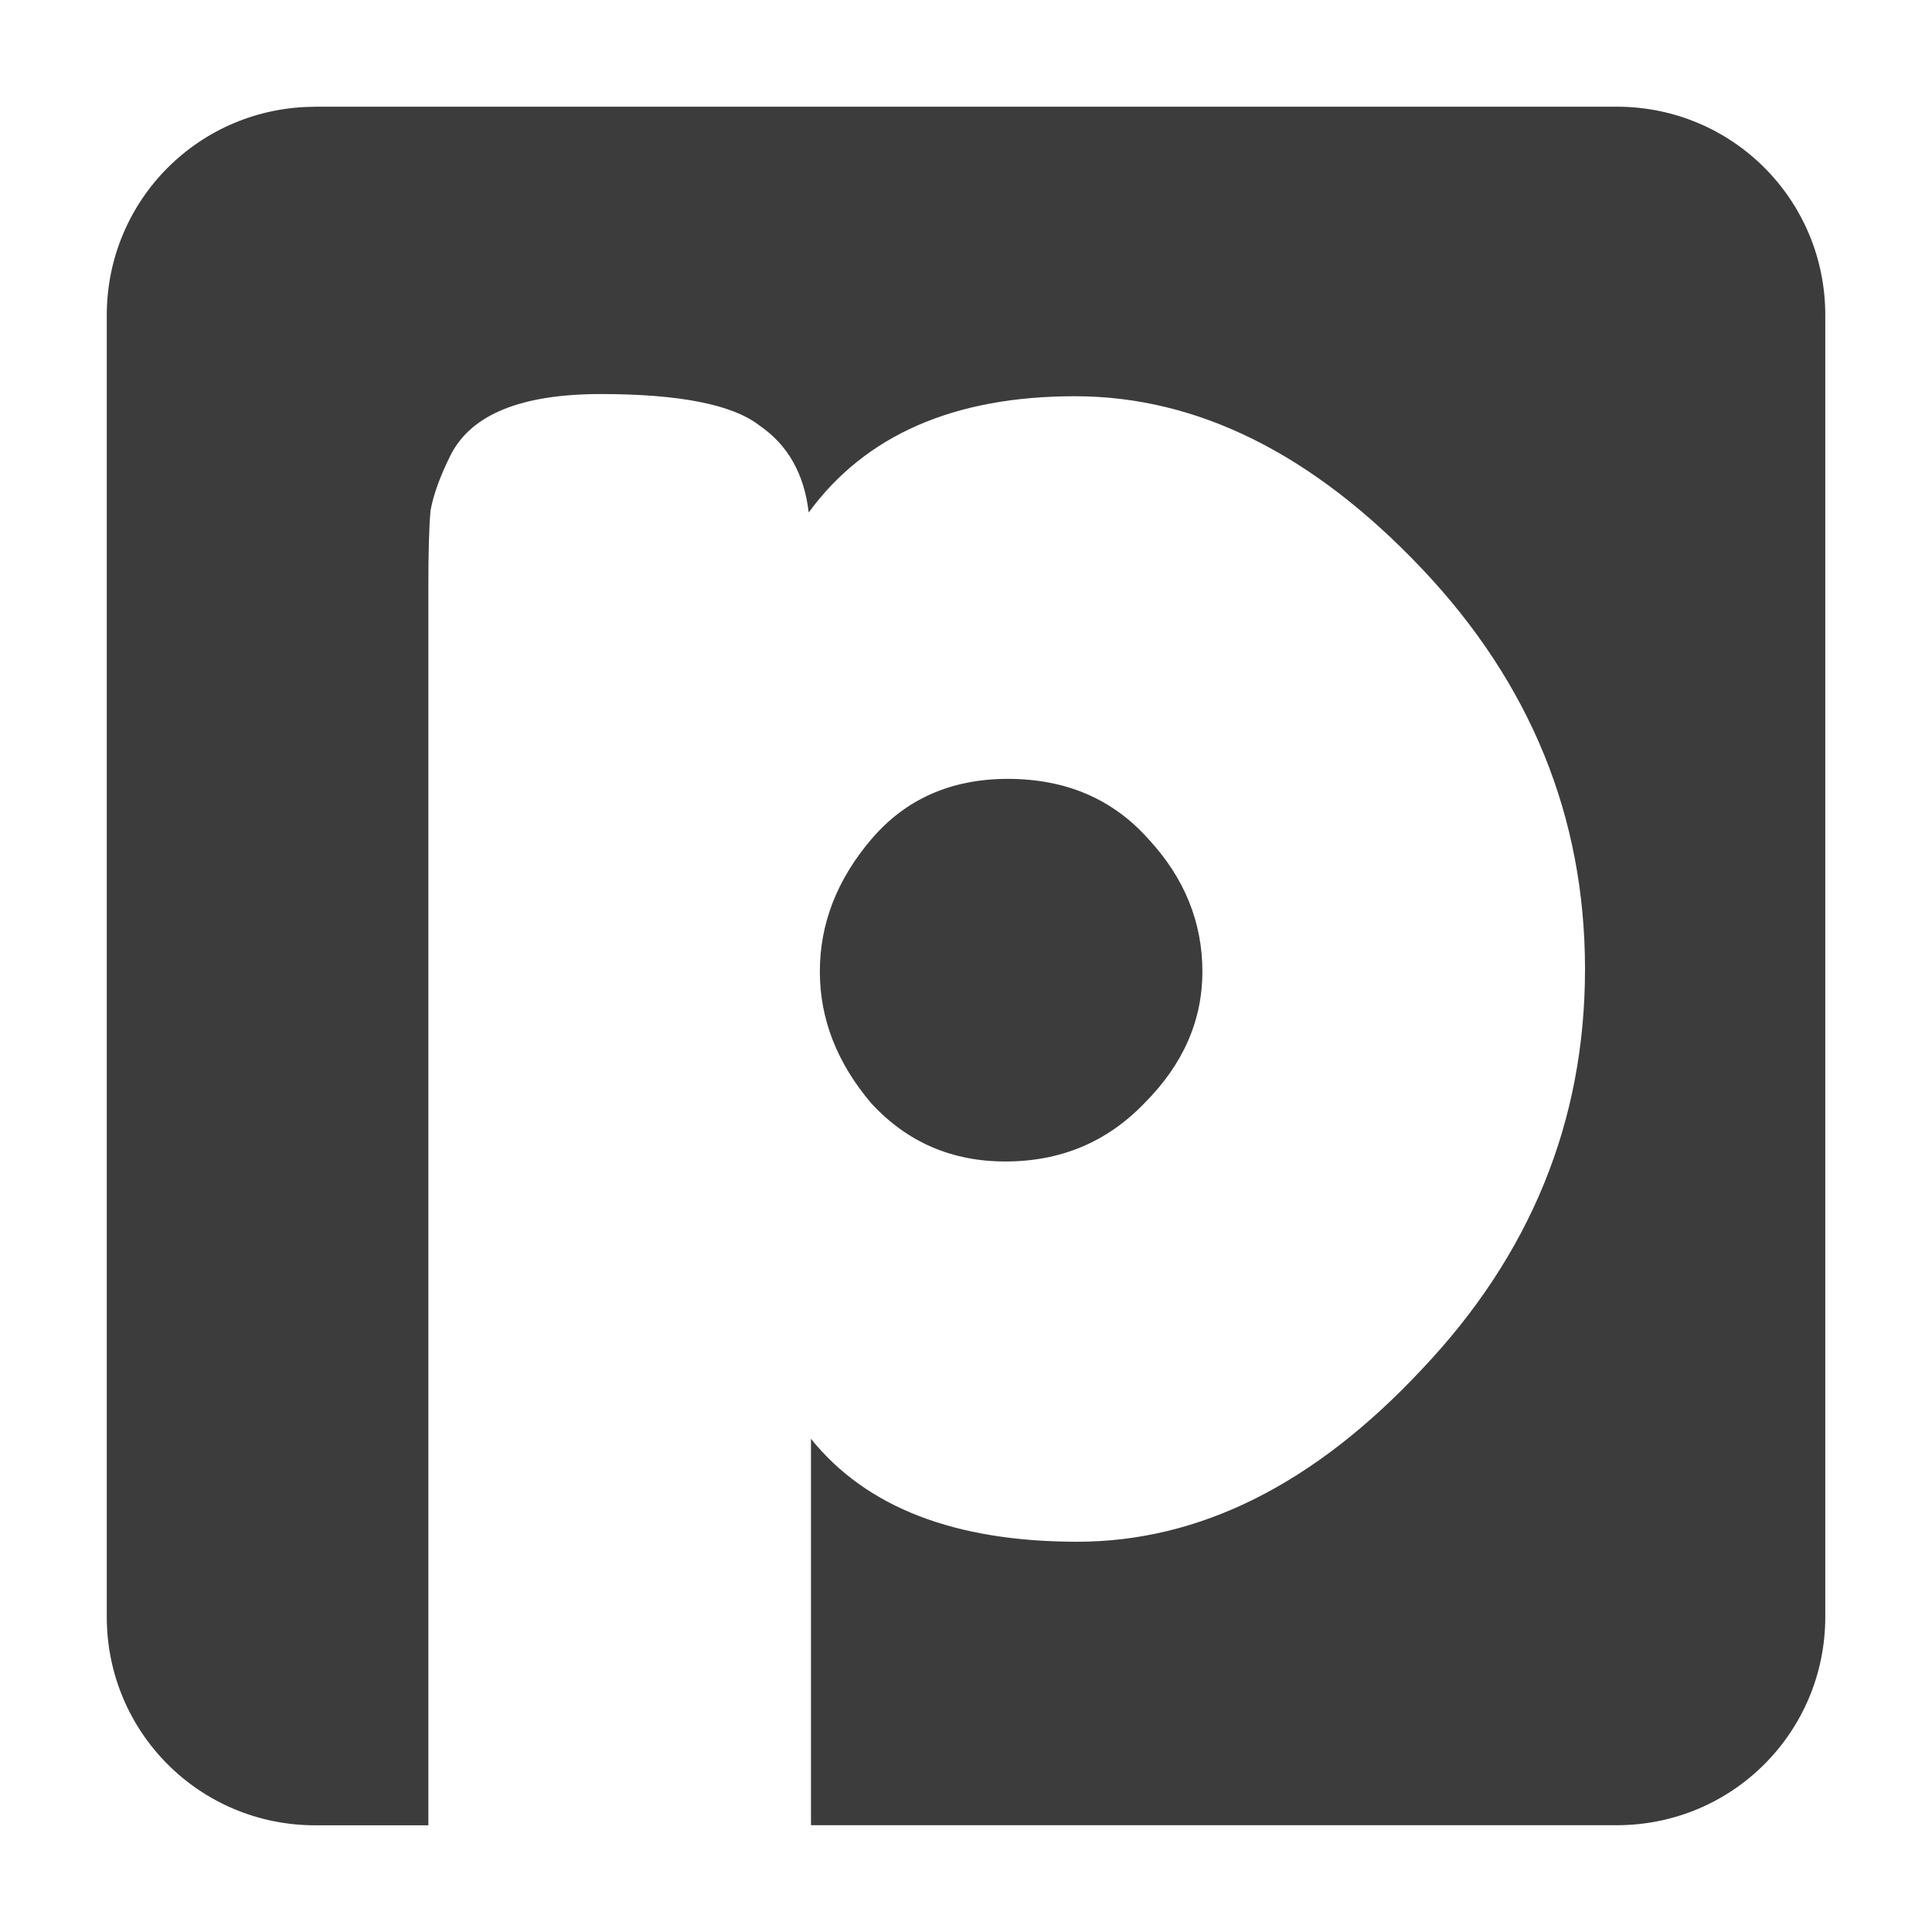
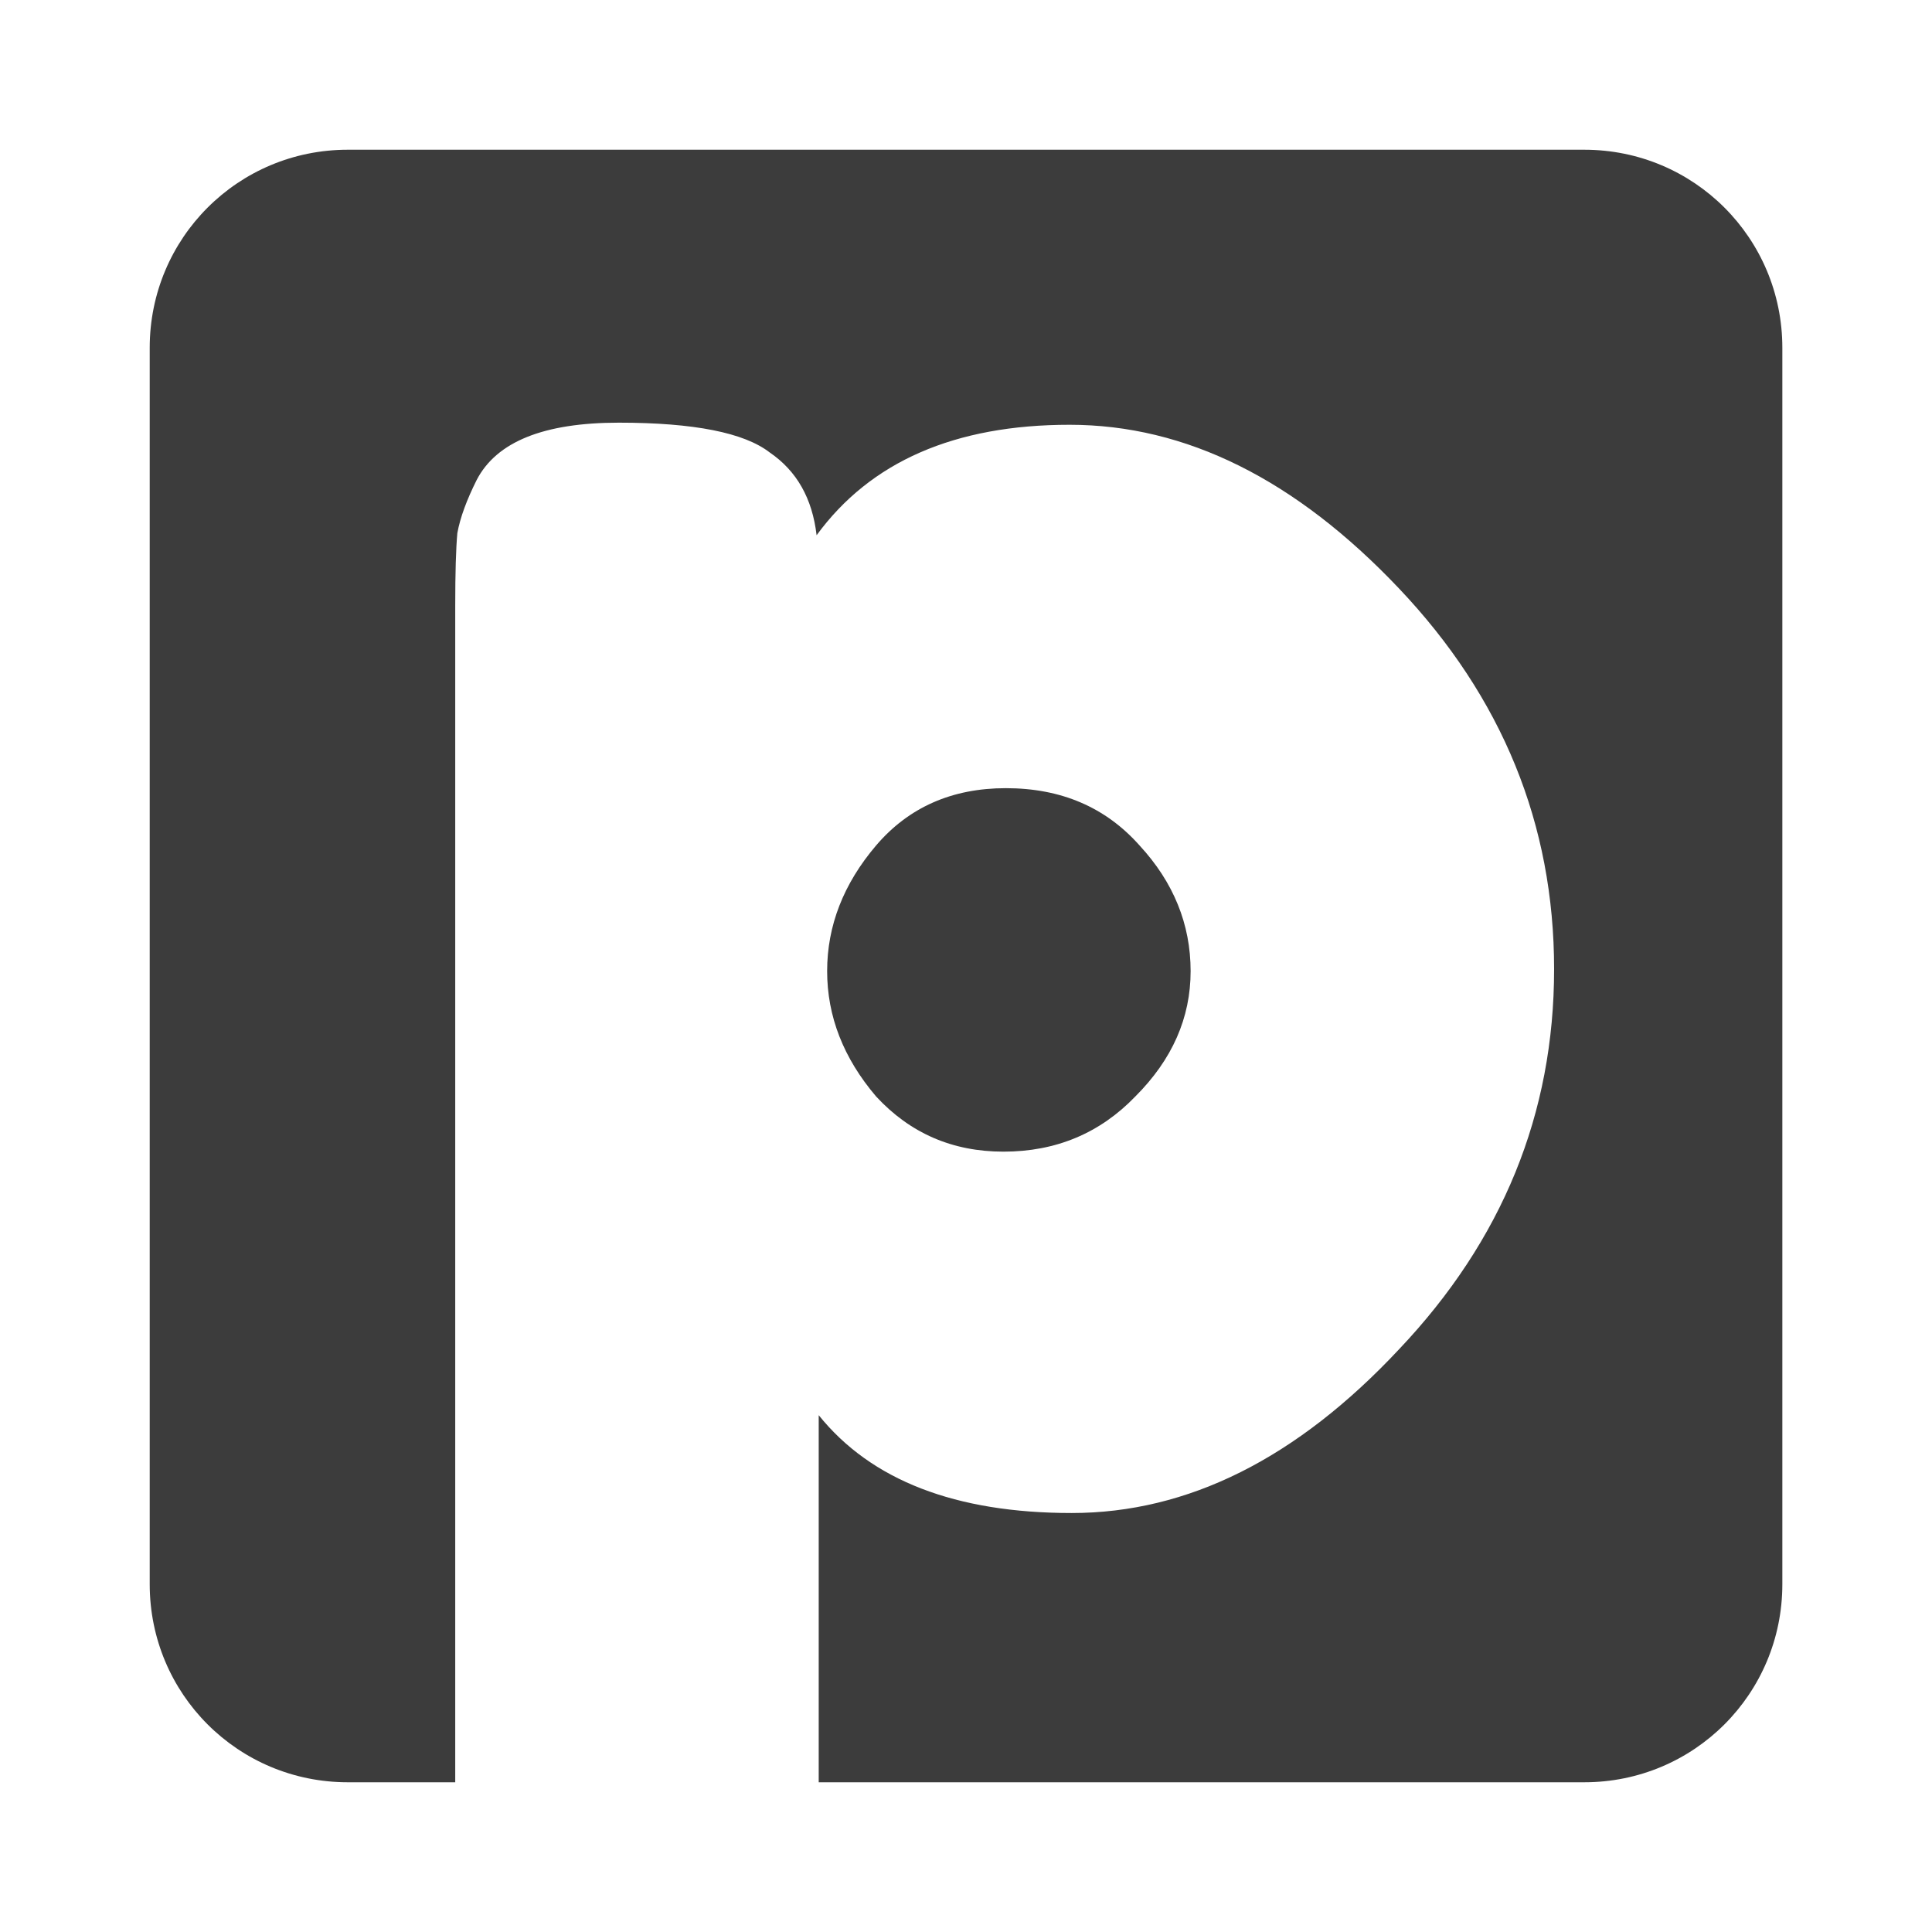
<svg xmlns="http://www.w3.org/2000/svg" width="22" height="22" viewBox="0 0 22 22" id="svg2" version="1.1">
  <defs id="defs4" />
  <g id="layer1" transform="translate(-241.5312,-341.5)">
-     <path style="fill:#3c3c3c;fill-opacity:1;stroke:none" d="m 245.121,342.716 c -1.315,0 -2.374,1.059 -2.374,2.374 l 0,14.821 c 0,1.315 1.059,2.374 2.374,2.374 l 1.288,0 0,-14.105 c 0,-0.391 0.008,-0.682 0.025,-0.868 0.034,-0.187 0.113,-0.399 0.232,-0.637 0.238,-0.459 0.804,-0.687 1.704,-0.688 0.9,2e-5 1.504,0.12 1.809,0.358 0.323,0.221 0.51,0.55 0.561,0.991 0.645,-0.883 1.657,-1.324 3.032,-1.324 1.393,10e-6 2.708,0.654 3.948,1.961 1.24,1.308 1.86,2.831 1.86,4.563 -1e-5,1.732 -0.62,3.252 -1.86,4.559 -1.223,1.308 -2.53,1.961 -3.922,1.961 -1.393,0 -2.404,-0.391 -3.032,-1.172 l 0,4.4 9.176,0 c 1.315,0 2.374,-1.059 2.374,-2.374 l 0,-14.821 c 0,-1.315 -1.059,-2.374 -2.374,-2.374 l -14.821,0 z m 7.888,7.653 c -0.645,1e-5 -1.165,0.229 -1.556,0.688 -0.391,0.459 -0.586,0.962 -0.586,1.505 -1e-5,0.543 0.196,1.043 0.586,1.502 0.408,0.442 0.916,0.662 1.527,0.662 0.628,0 1.157,-0.221 1.581,-0.662 0.442,-0.442 0.662,-0.941 0.662,-1.502 -1e-5,-0.56 -0.204,-1.064 -0.612,-1.505 -0.408,-0.459 -0.941,-0.687 -1.603,-0.688 z" id="rect4424" />
+     <path style="fill:#3c3c3c;fill-opacity:1;stroke:none" d="m 245.491,343.205 c -1.249,0 -2.255,1.006 -2.255,2.255 l 0,14.08 c 0,1.249 1.006,2.255 2.255,2.255 l 1.224,0 0,-13.399 c 0,-0.371 0.008,-0.648 0.024,-0.825 0.032,-0.177 0.107,-0.379 0.22,-0.605 0.226,-0.436 0.764,-0.653 1.619,-0.653 0.855,2e-5 1.428,0.114 1.719,0.34 0.307,0.21 0.484,0.522 0.533,0.942 0.613,-0.839 1.574,-1.258 2.881,-1.258 1.323,10e-6 2.573,0.621 3.75,1.863 1.178,1.242 1.767,2.689 1.767,4.335 -10e-6,1.646 -0.589,3.089 -1.767,4.331 -1.162,1.242 -2.403,1.863 -3.726,1.863 -1.323,0 -2.284,-0.372 -2.881,-1.114 l 0,4.18 8.718,0 c 1.249,0 2.255,-1.006 2.255,-2.255 l 0,-14.08 c 0,-1.249 -1.006,-2.255 -2.255,-2.255 l -14.08,0 z m 7.494,7.27 c -0.613,1e-5 -1.107,0.218 -1.478,0.653 -0.371,0.436 -0.557,0.914 -0.557,1.43 -1e-5,0.516 0.186,0.991 0.557,1.427 0.387,0.419 0.87,0.629 1.451,0.629 0.597,0 1.099,-0.21 1.502,-0.629 0.419,-0.419 0.629,-0.894 0.629,-1.427 -1e-5,-0.532 -0.194,-1.011 -0.581,-1.43 -0.387,-0.436 -0.894,-0.653 -1.523,-0.653 z" id="rect4424" />
  </g>
</svg>
